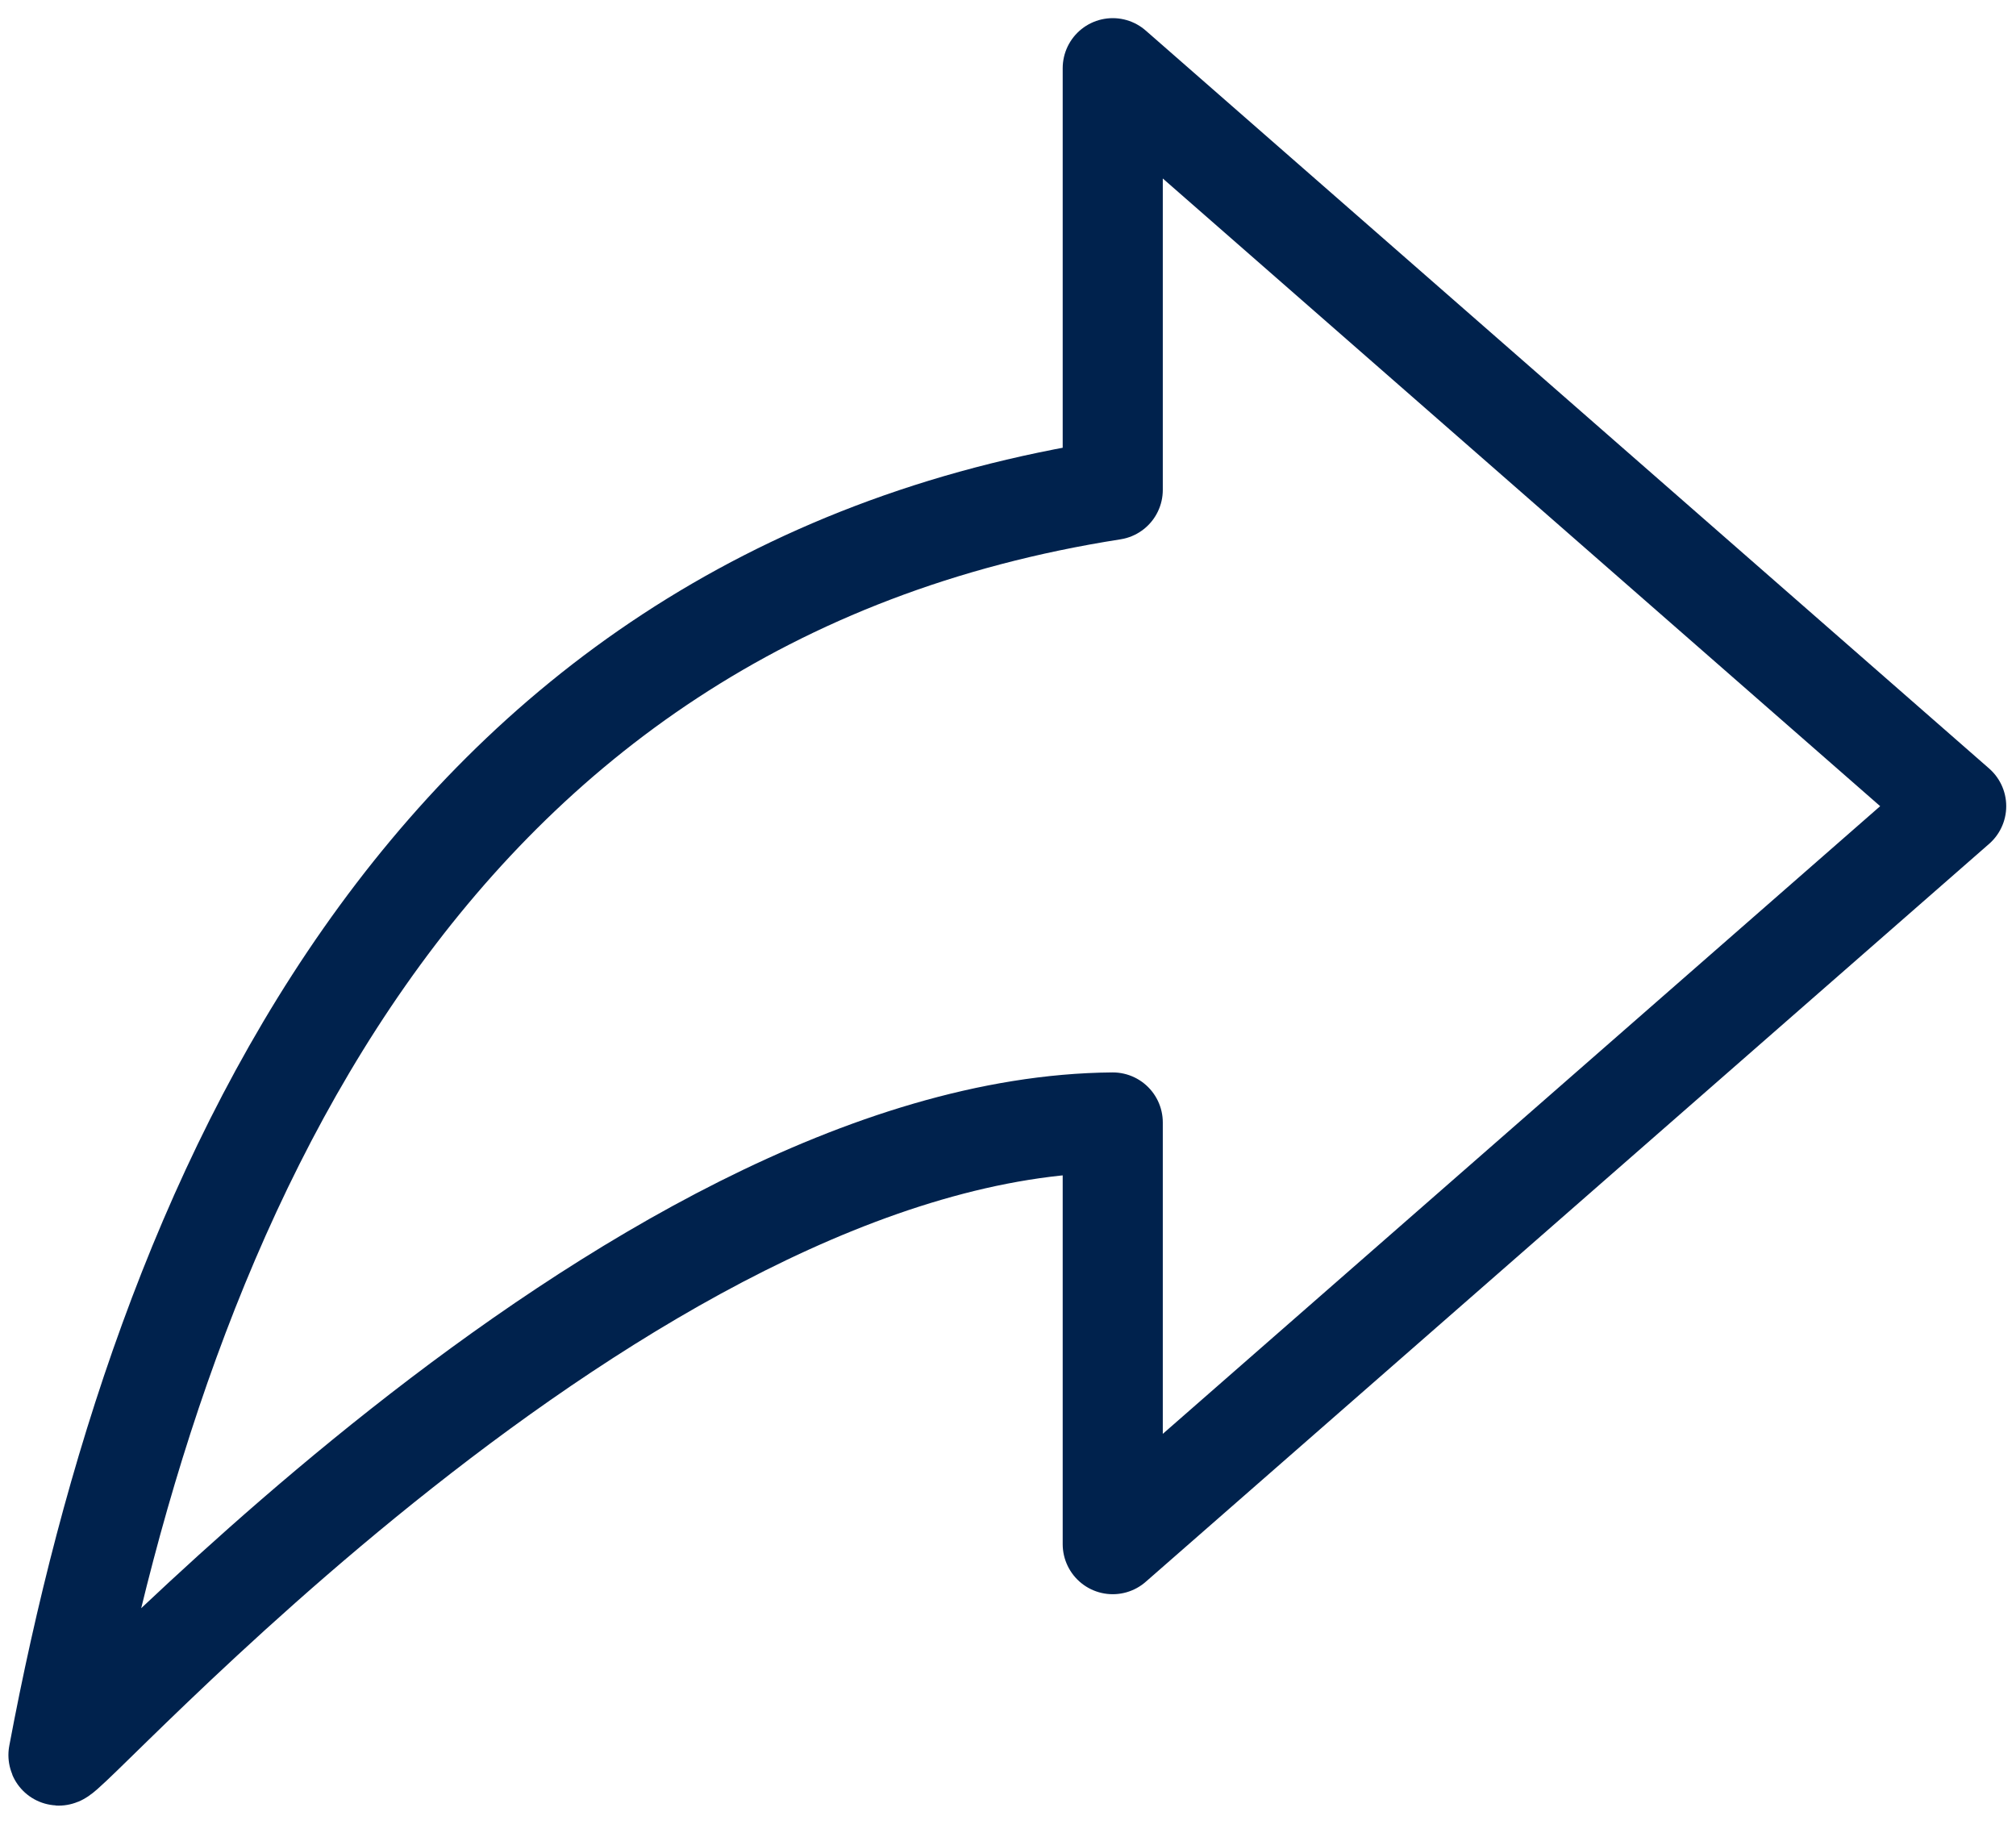
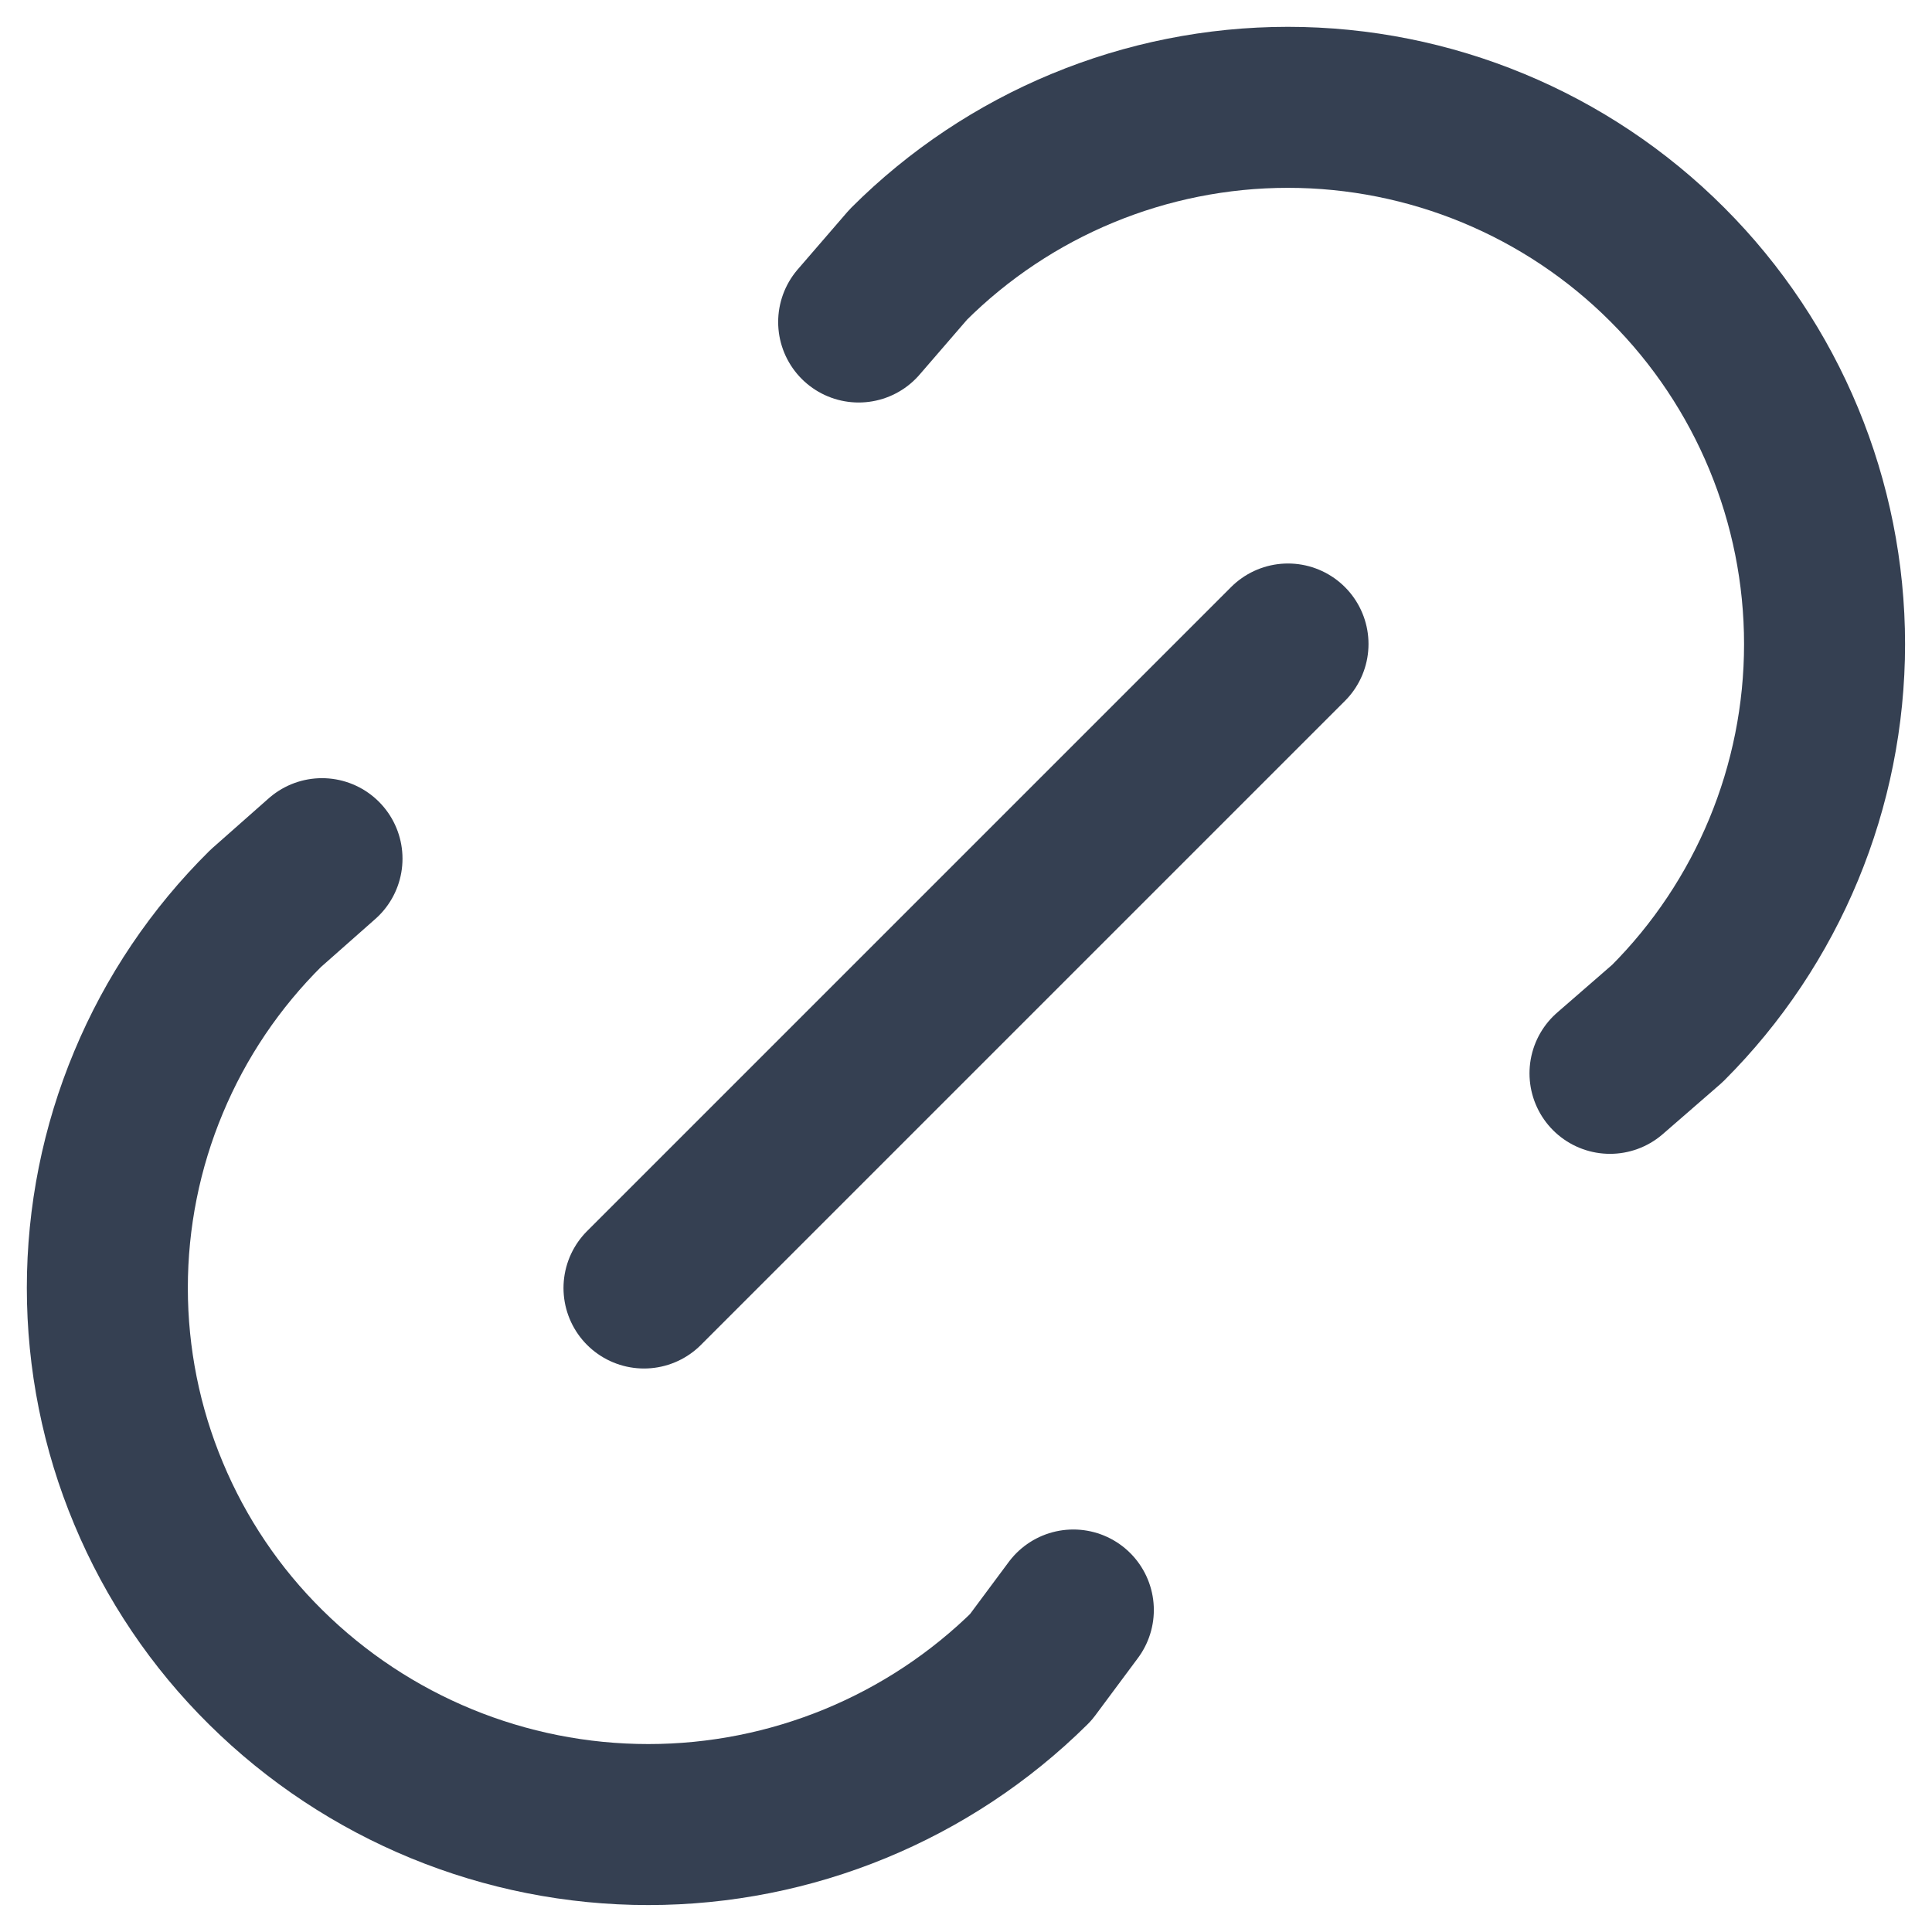
- <svg xmlns="http://www.w3.org/2000/svg" width="46" height="42" viewBox="0 0 46 42" fill="none">
-   <path d="M25.39 1.556V11.178C9.573 13.651 3.691 27.508 1.334 40.046C1.245 40.541 14.286 25.703 25.39 25.612V35.234L44.635 18.395L25.39 1.556Z" stroke="#00224D" stroke-width="2.284" stroke-linecap="round" stroke-linejoin="round" />
+ <svg xmlns="http://www.w3.org/2000/svg" width="18" height="18" viewBox="0 0 18 18" fill="none">
+   <path d="M6 12L12 6M8 3L8.463 2.464C9.401 1.527 10.673 1 11.999 1C13.325 1 14.597 1.527 15.534 2.465C16.472 3.403 16.999 4.675 16.999 6.001C16.999 7.327 16.472 8.599 15.534 9.536L15 10M10 15L9.603 15.534C8.654 16.473 7.374 16.999 6.04 16.999C4.705 16.999 3.425 16.473 2.476 15.534C2.008 15.072 1.637 14.521 1.384 13.914C1.13 13.308 1 12.656 1 11.999C1 11.341 1.13 10.69 1.384 10.083C1.637 9.476 2.008 8.926 2.476 8.463L3 8" stroke="#354052" stroke-width="1.5" stroke-linecap="round" stroke-linejoin="round" />
</svg>
